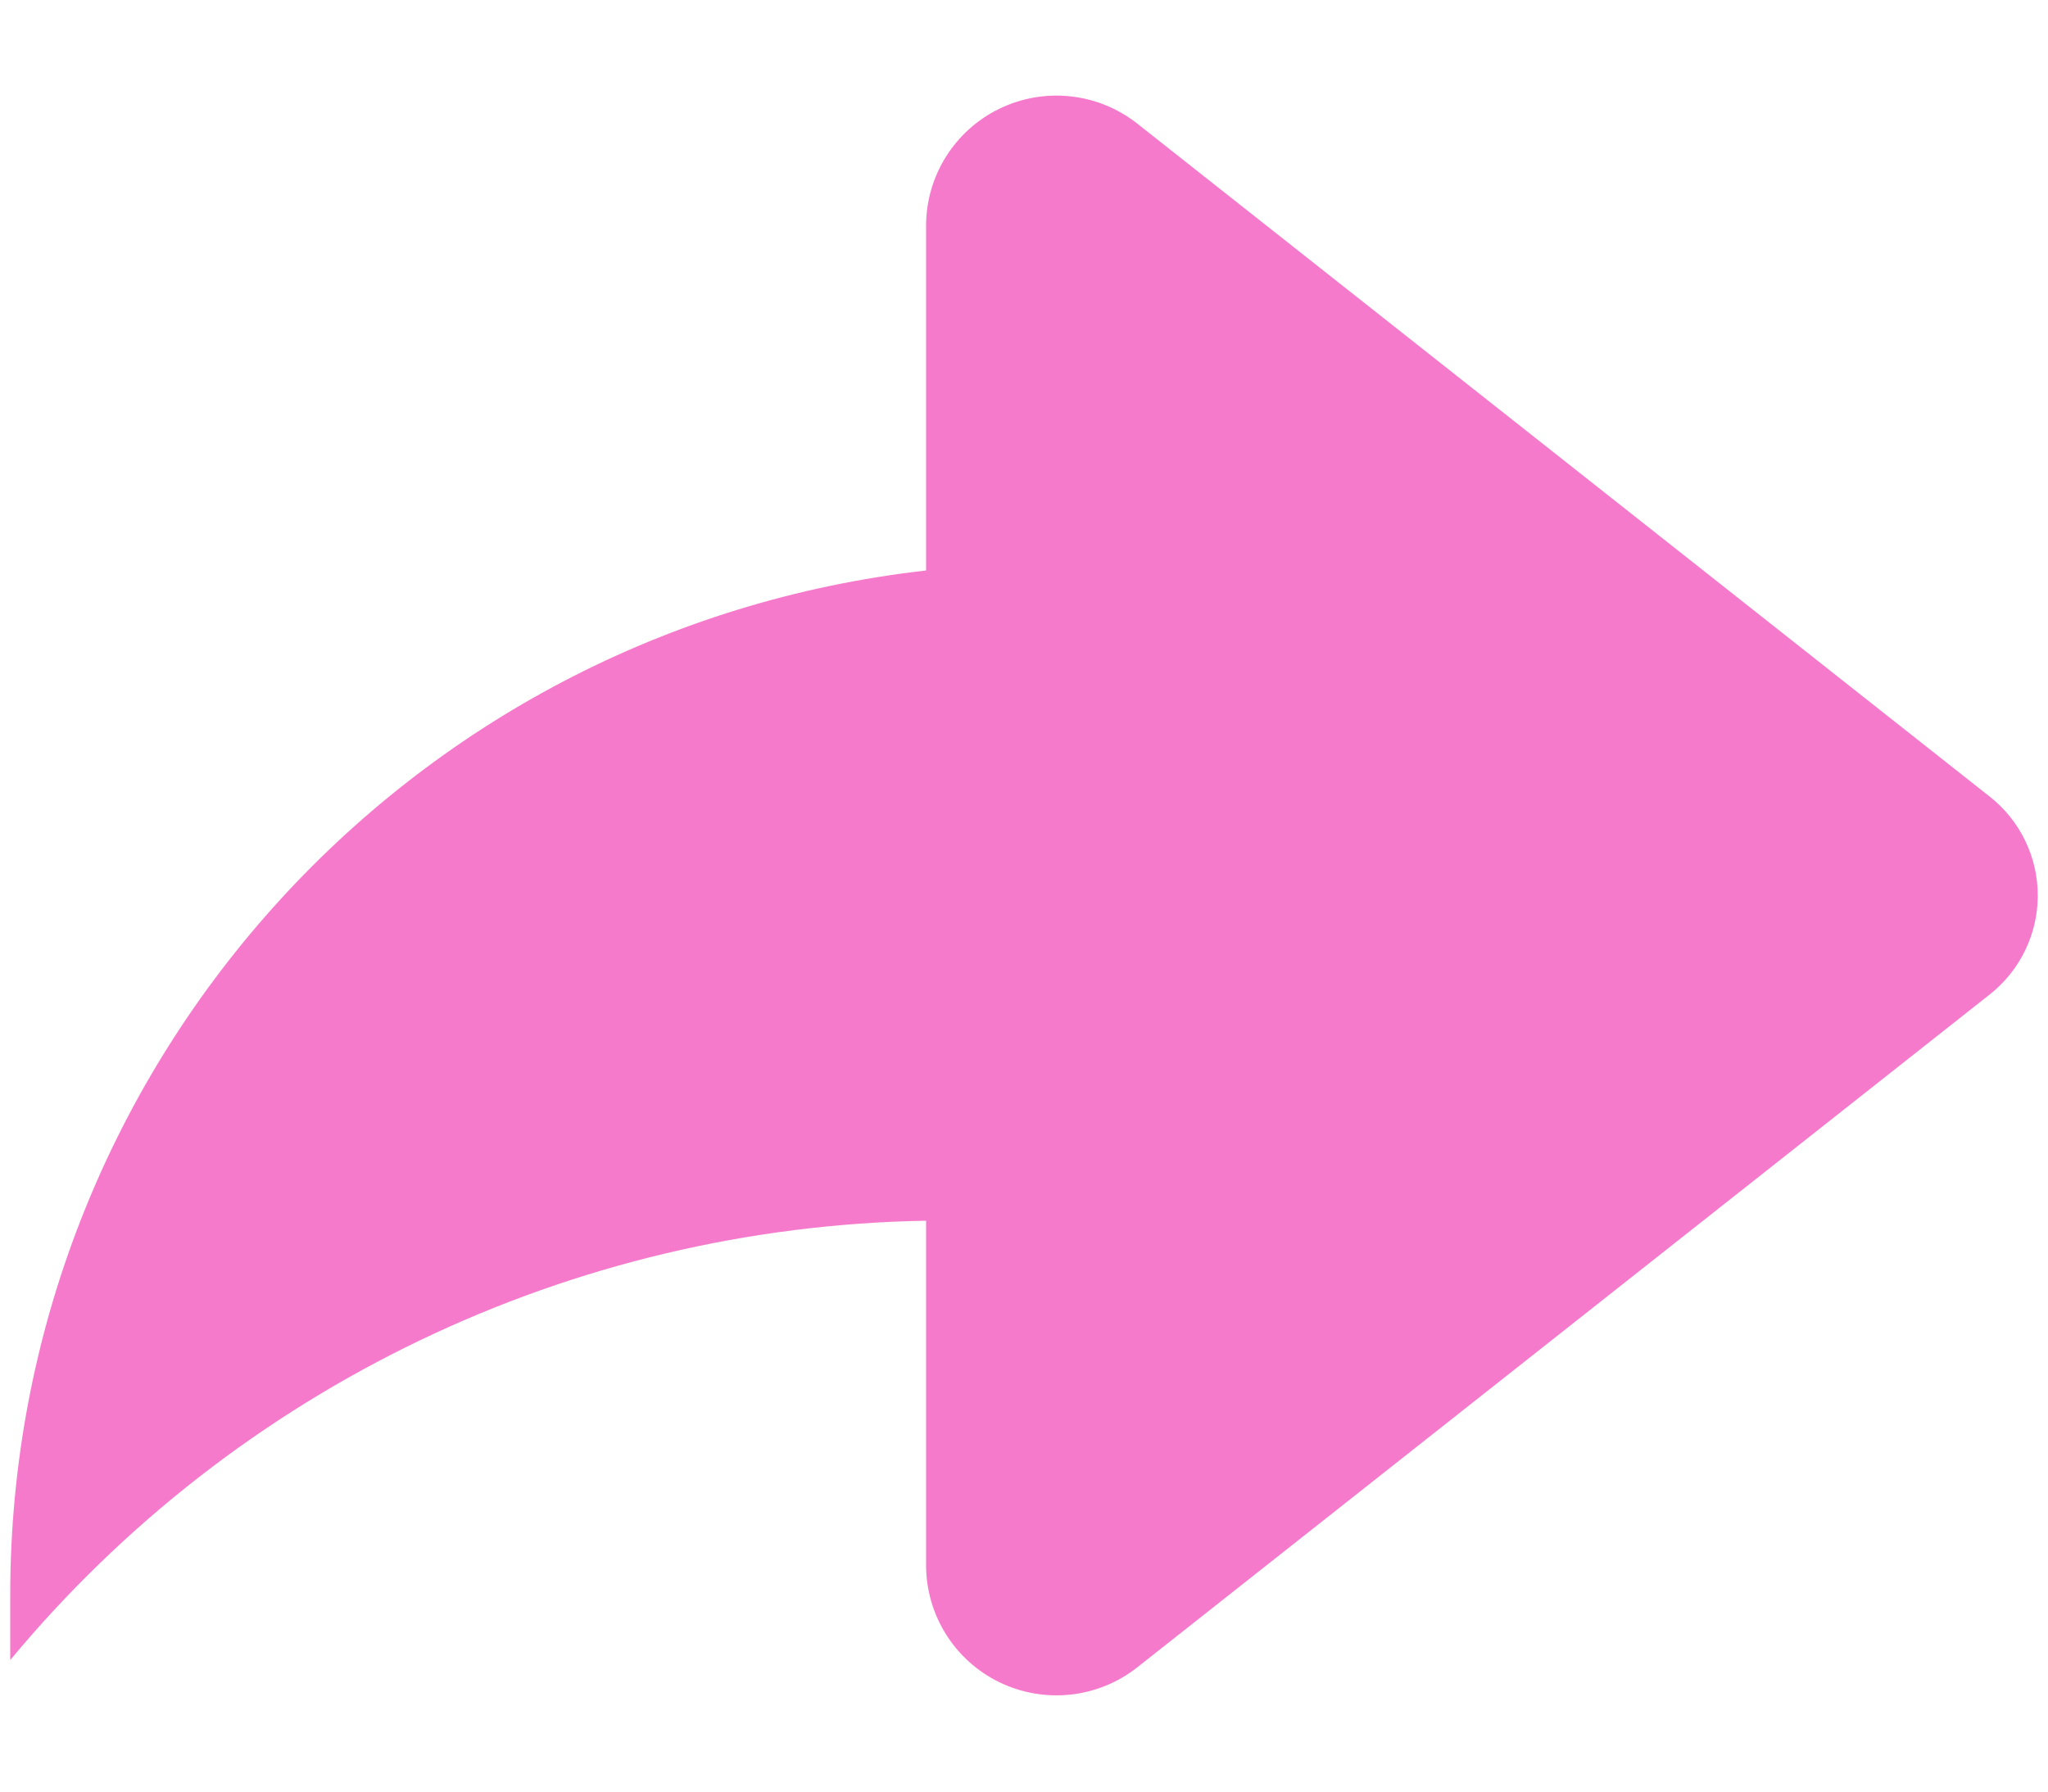
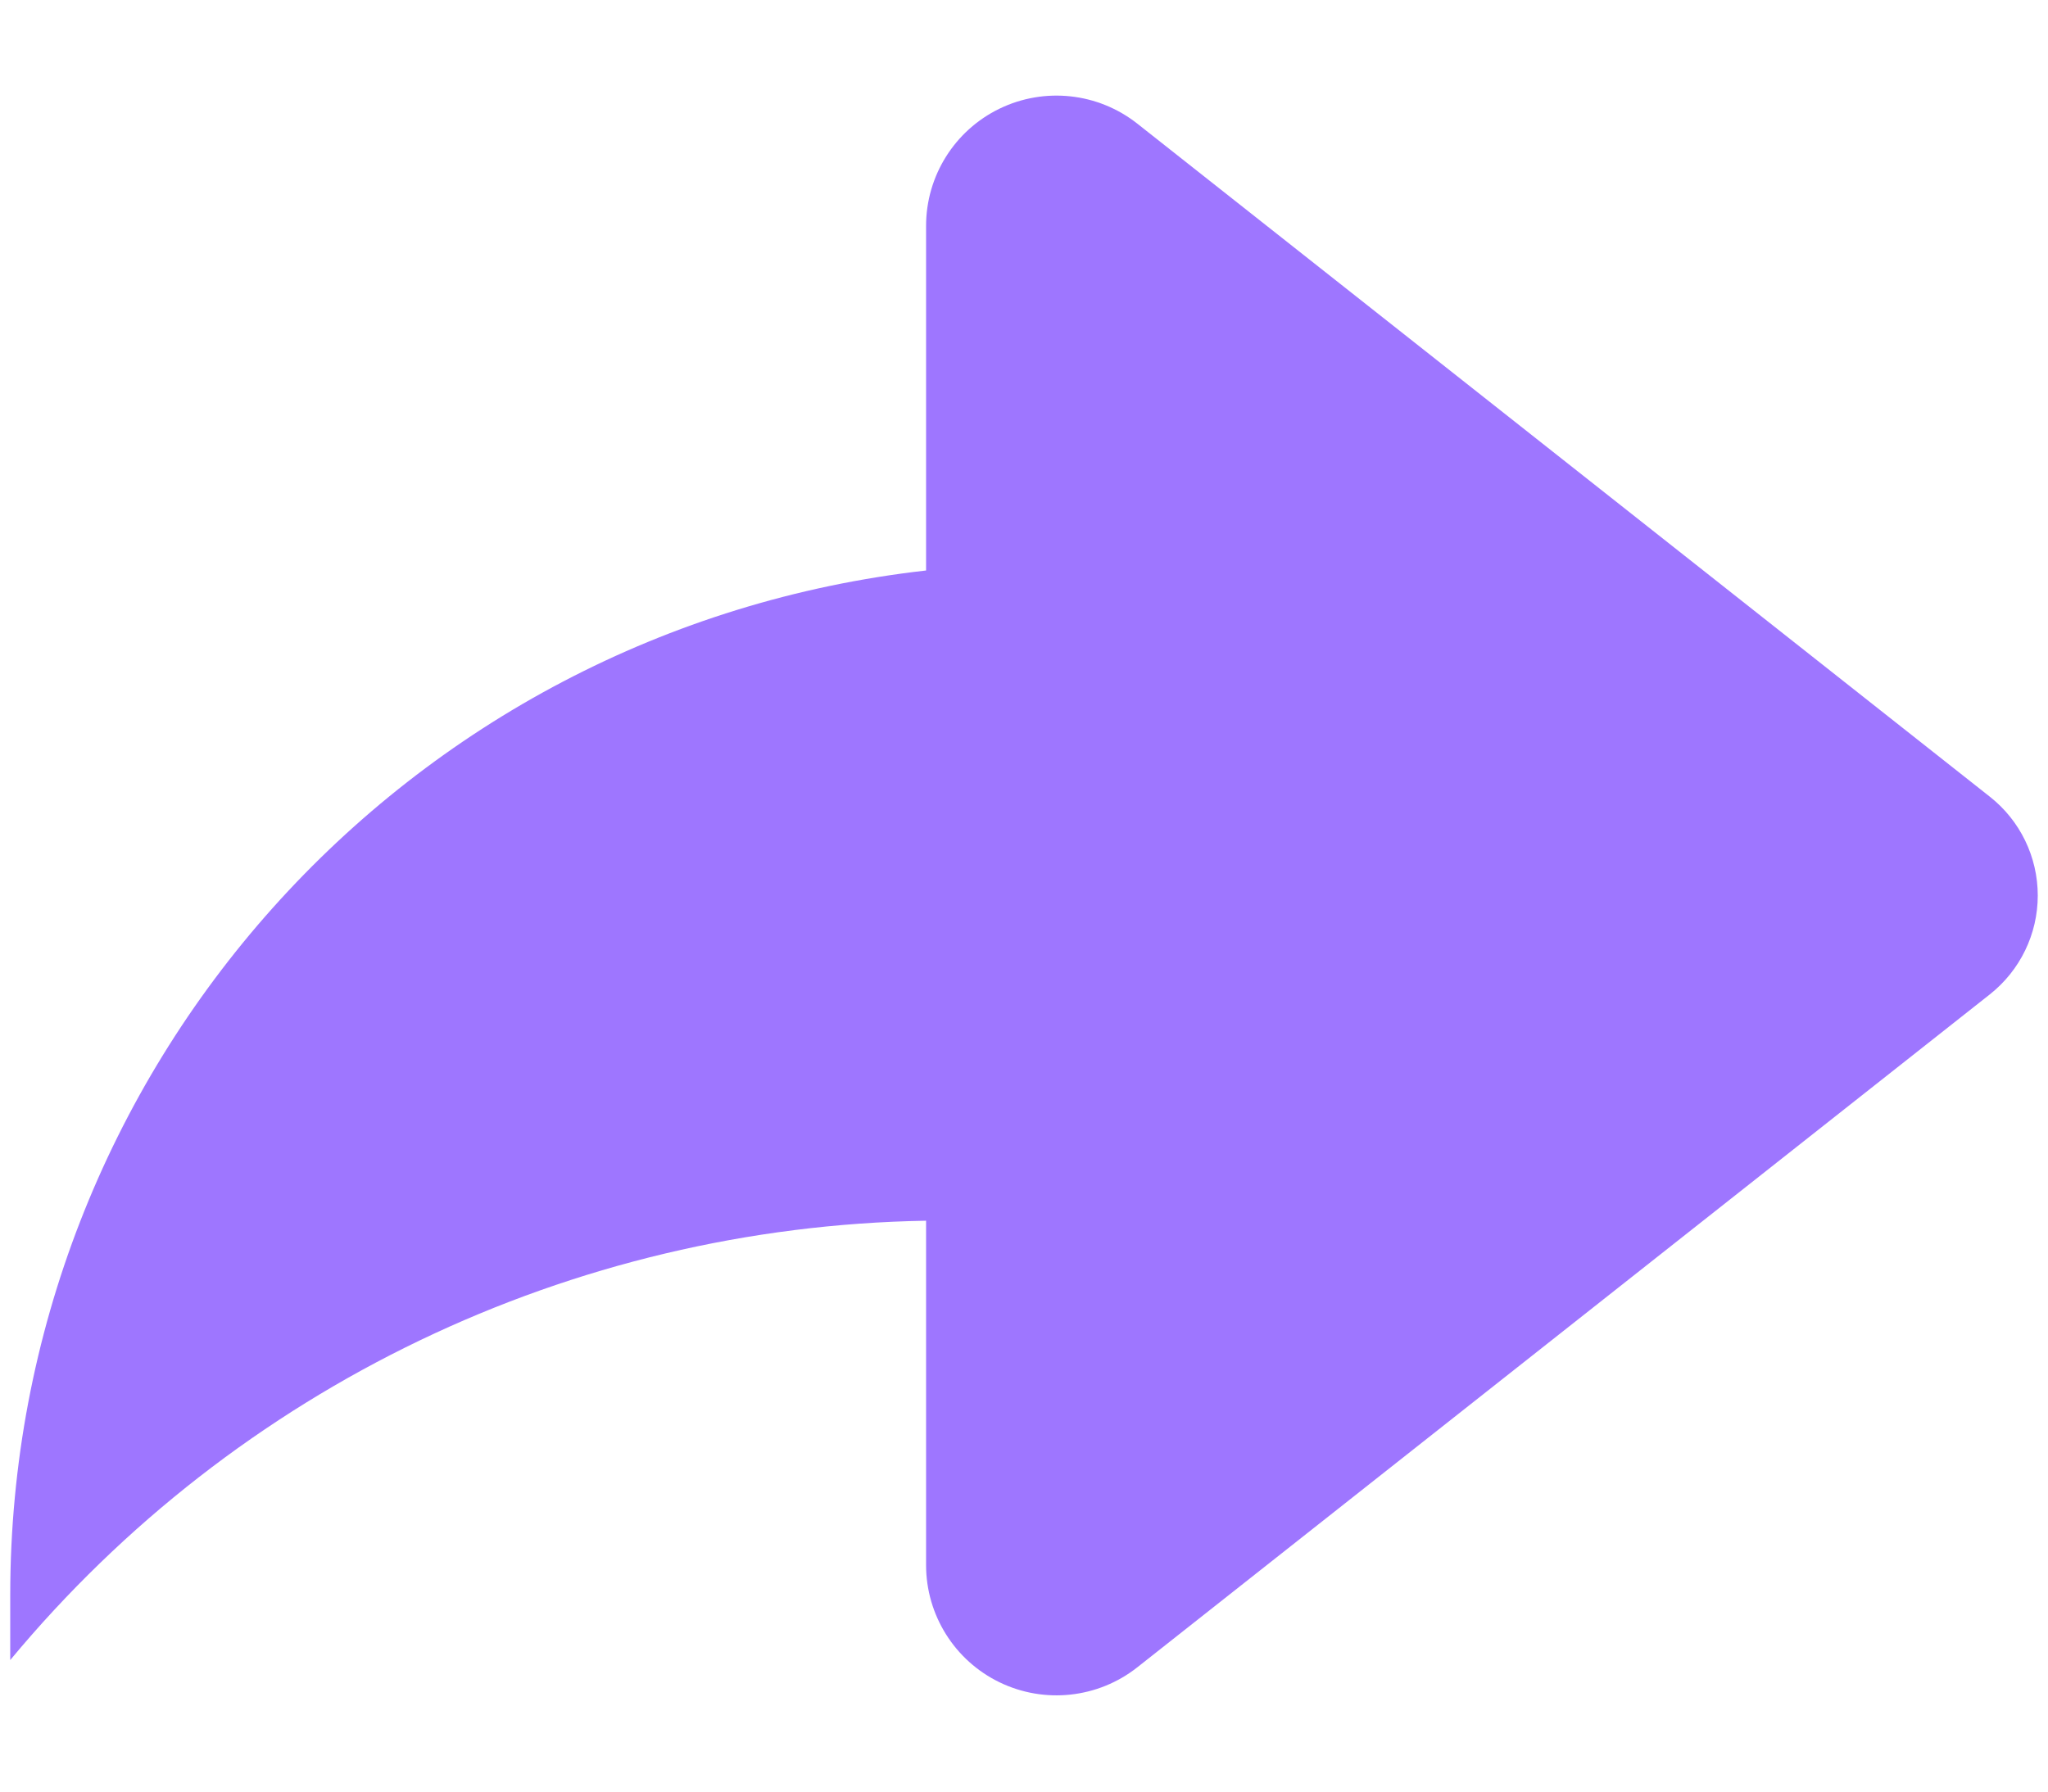
<svg xmlns="http://www.w3.org/2000/svg" width="16" height="14" viewBox="0 0 16 14" fill="none">
-   <path fill-rule="evenodd" clip-rule="evenodd" d="M7.235 4.458C3.161 4.918 0.082 8.362 0.08 12.461V12.972C1.85 10.839 4.463 9.586 7.235 9.539V12.23C7.235 12.62 7.458 12.976 7.809 13.146C8.16 13.316 8.578 13.271 8.885 13.029L15.546 7.77C15.782 7.583 15.92 7.299 15.92 6.998C15.92 6.696 15.782 6.412 15.546 6.226L8.885 0.966C8.578 0.724 8.16 0.679 7.809 0.849C7.458 1.019 7.235 1.375 7.235 1.765V4.458Z" fill="#F67ACB" />
+   <path fill-rule="evenodd" clip-rule="evenodd" d="M7.235 4.458C3.161 4.918 0.082 8.362 0.08 12.461V12.972C1.85 10.839 4.463 9.586 7.235 9.539V12.23C7.235 12.62 7.458 12.976 7.809 13.146C8.16 13.316 8.578 13.271 8.885 13.029L15.546 7.77C15.782 7.583 15.92 7.299 15.92 6.998C15.92 6.696 15.782 6.412 15.546 6.226L8.885 0.966C8.578 0.724 8.16 0.679 7.809 0.849C7.458 1.019 7.235 1.375 7.235 1.765V4.458Z" fill="#9E76FF" />
</svg>
